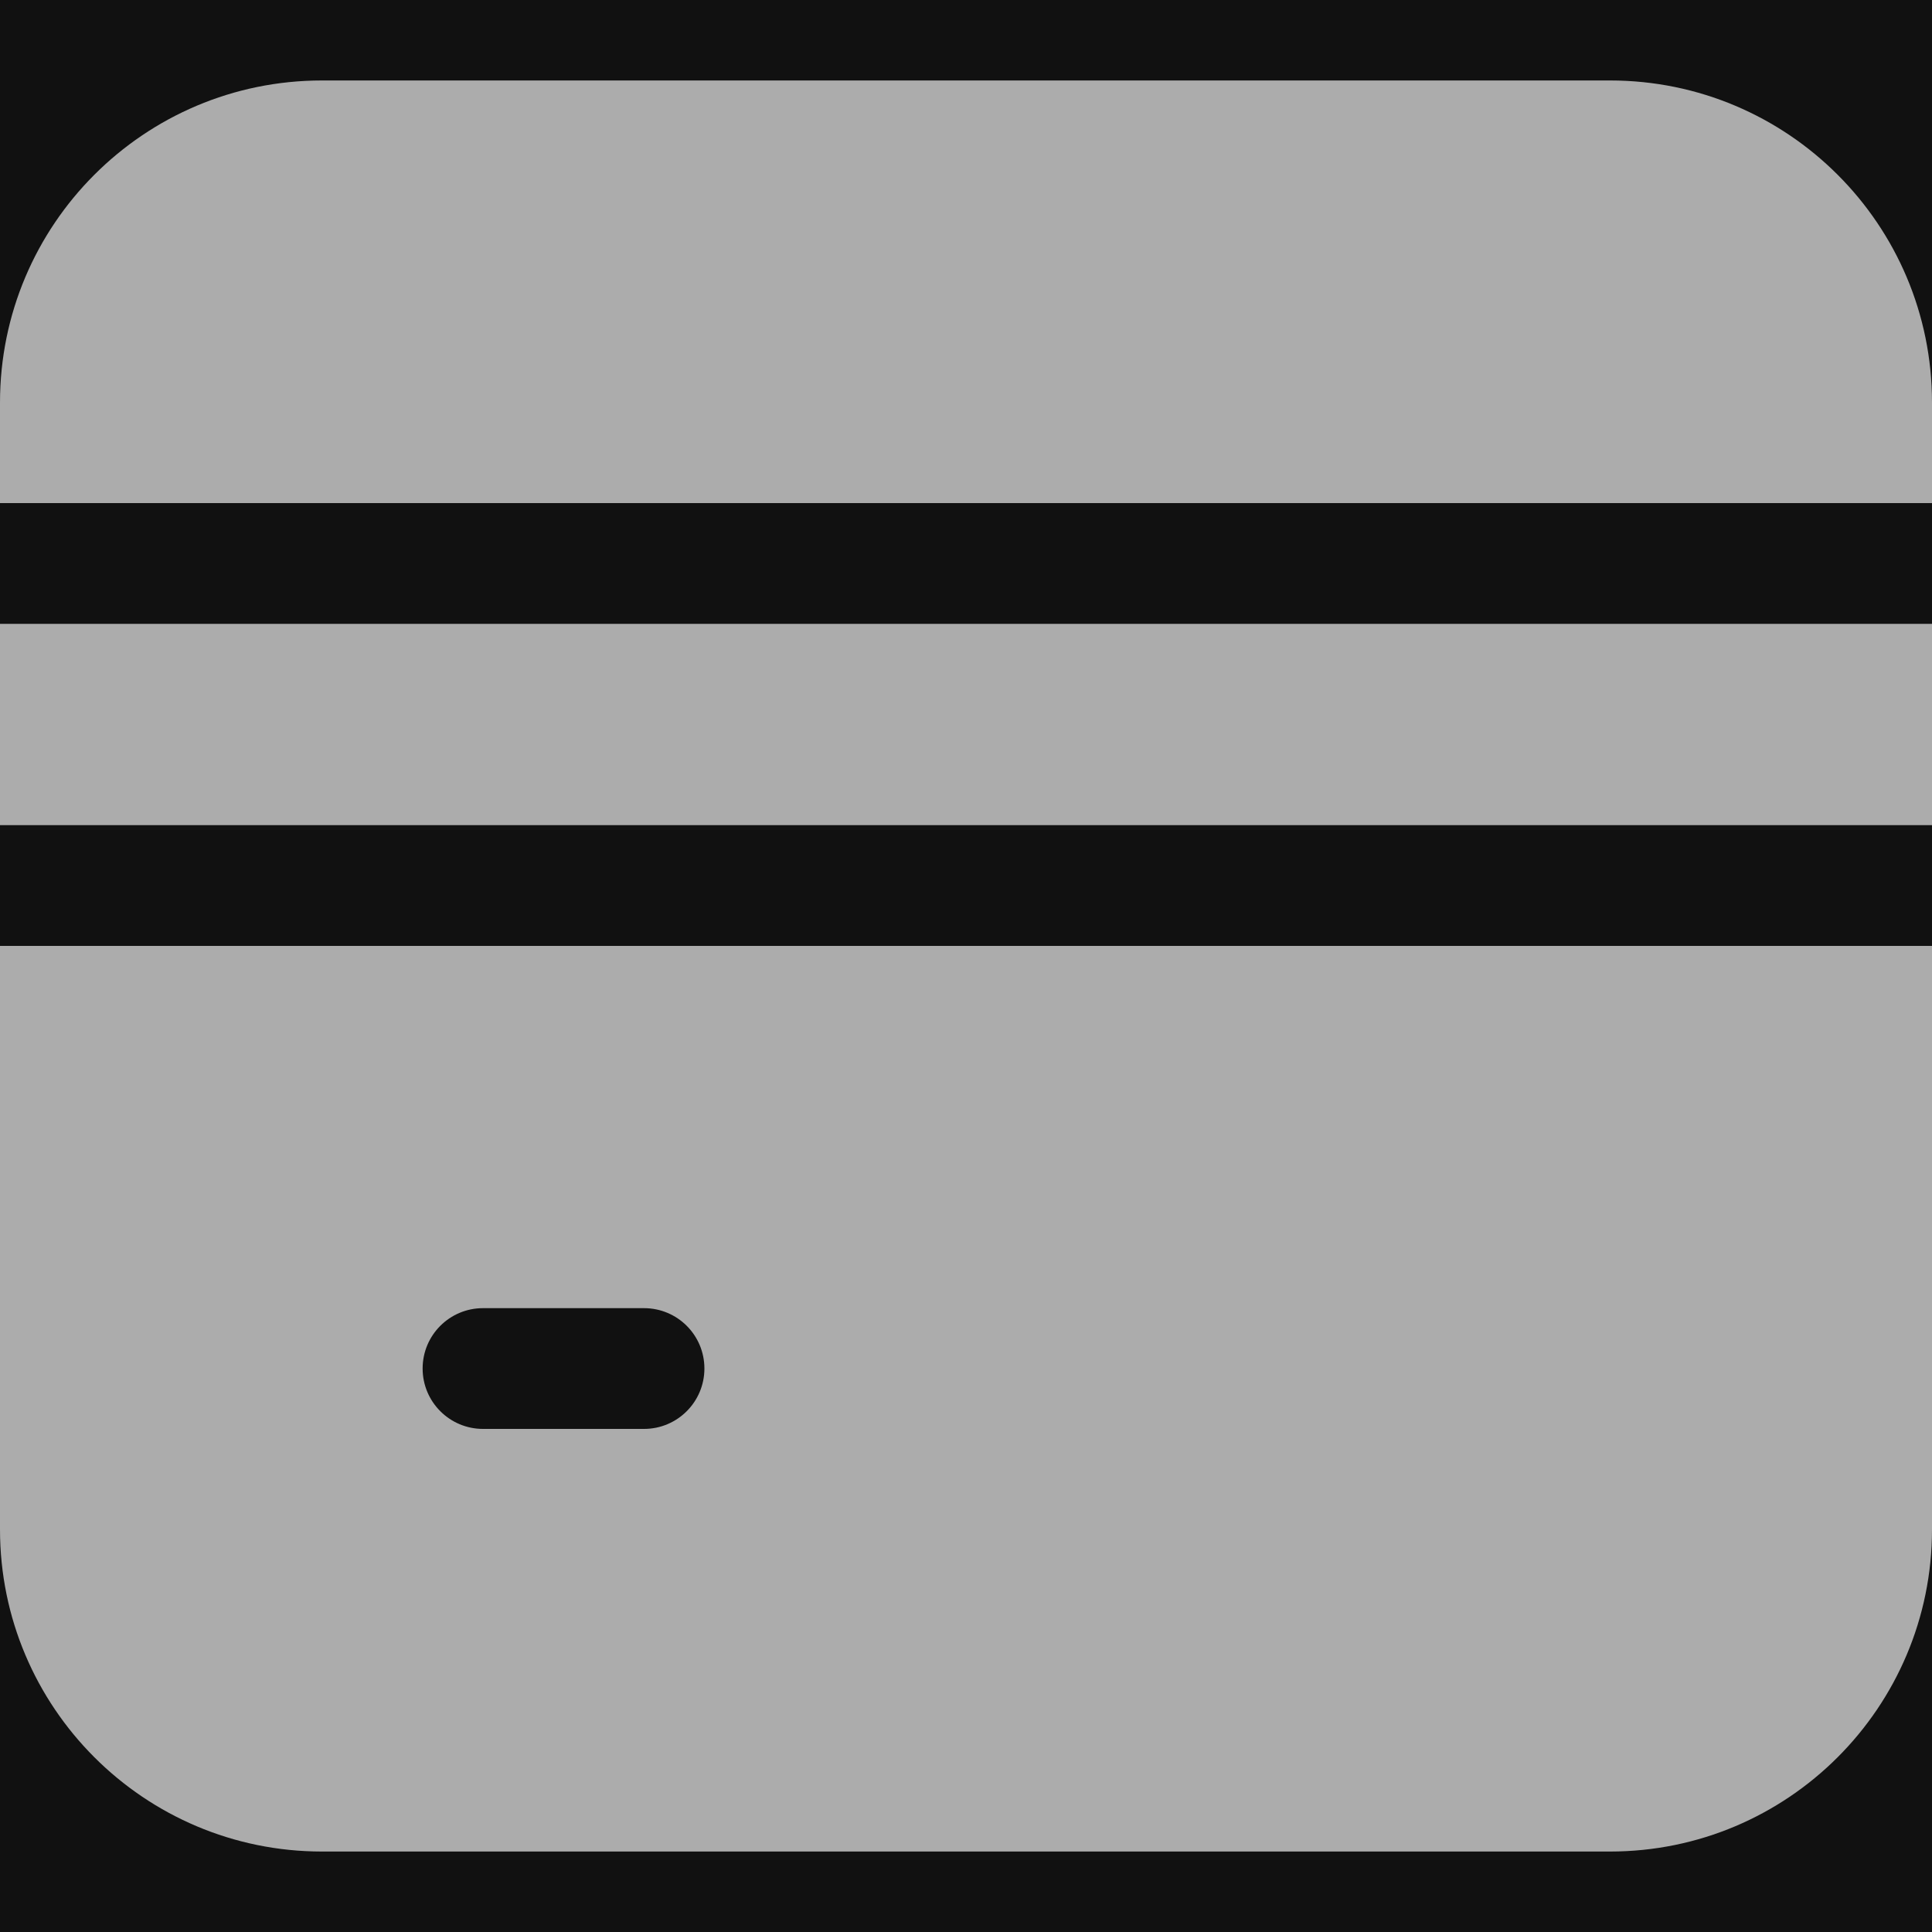
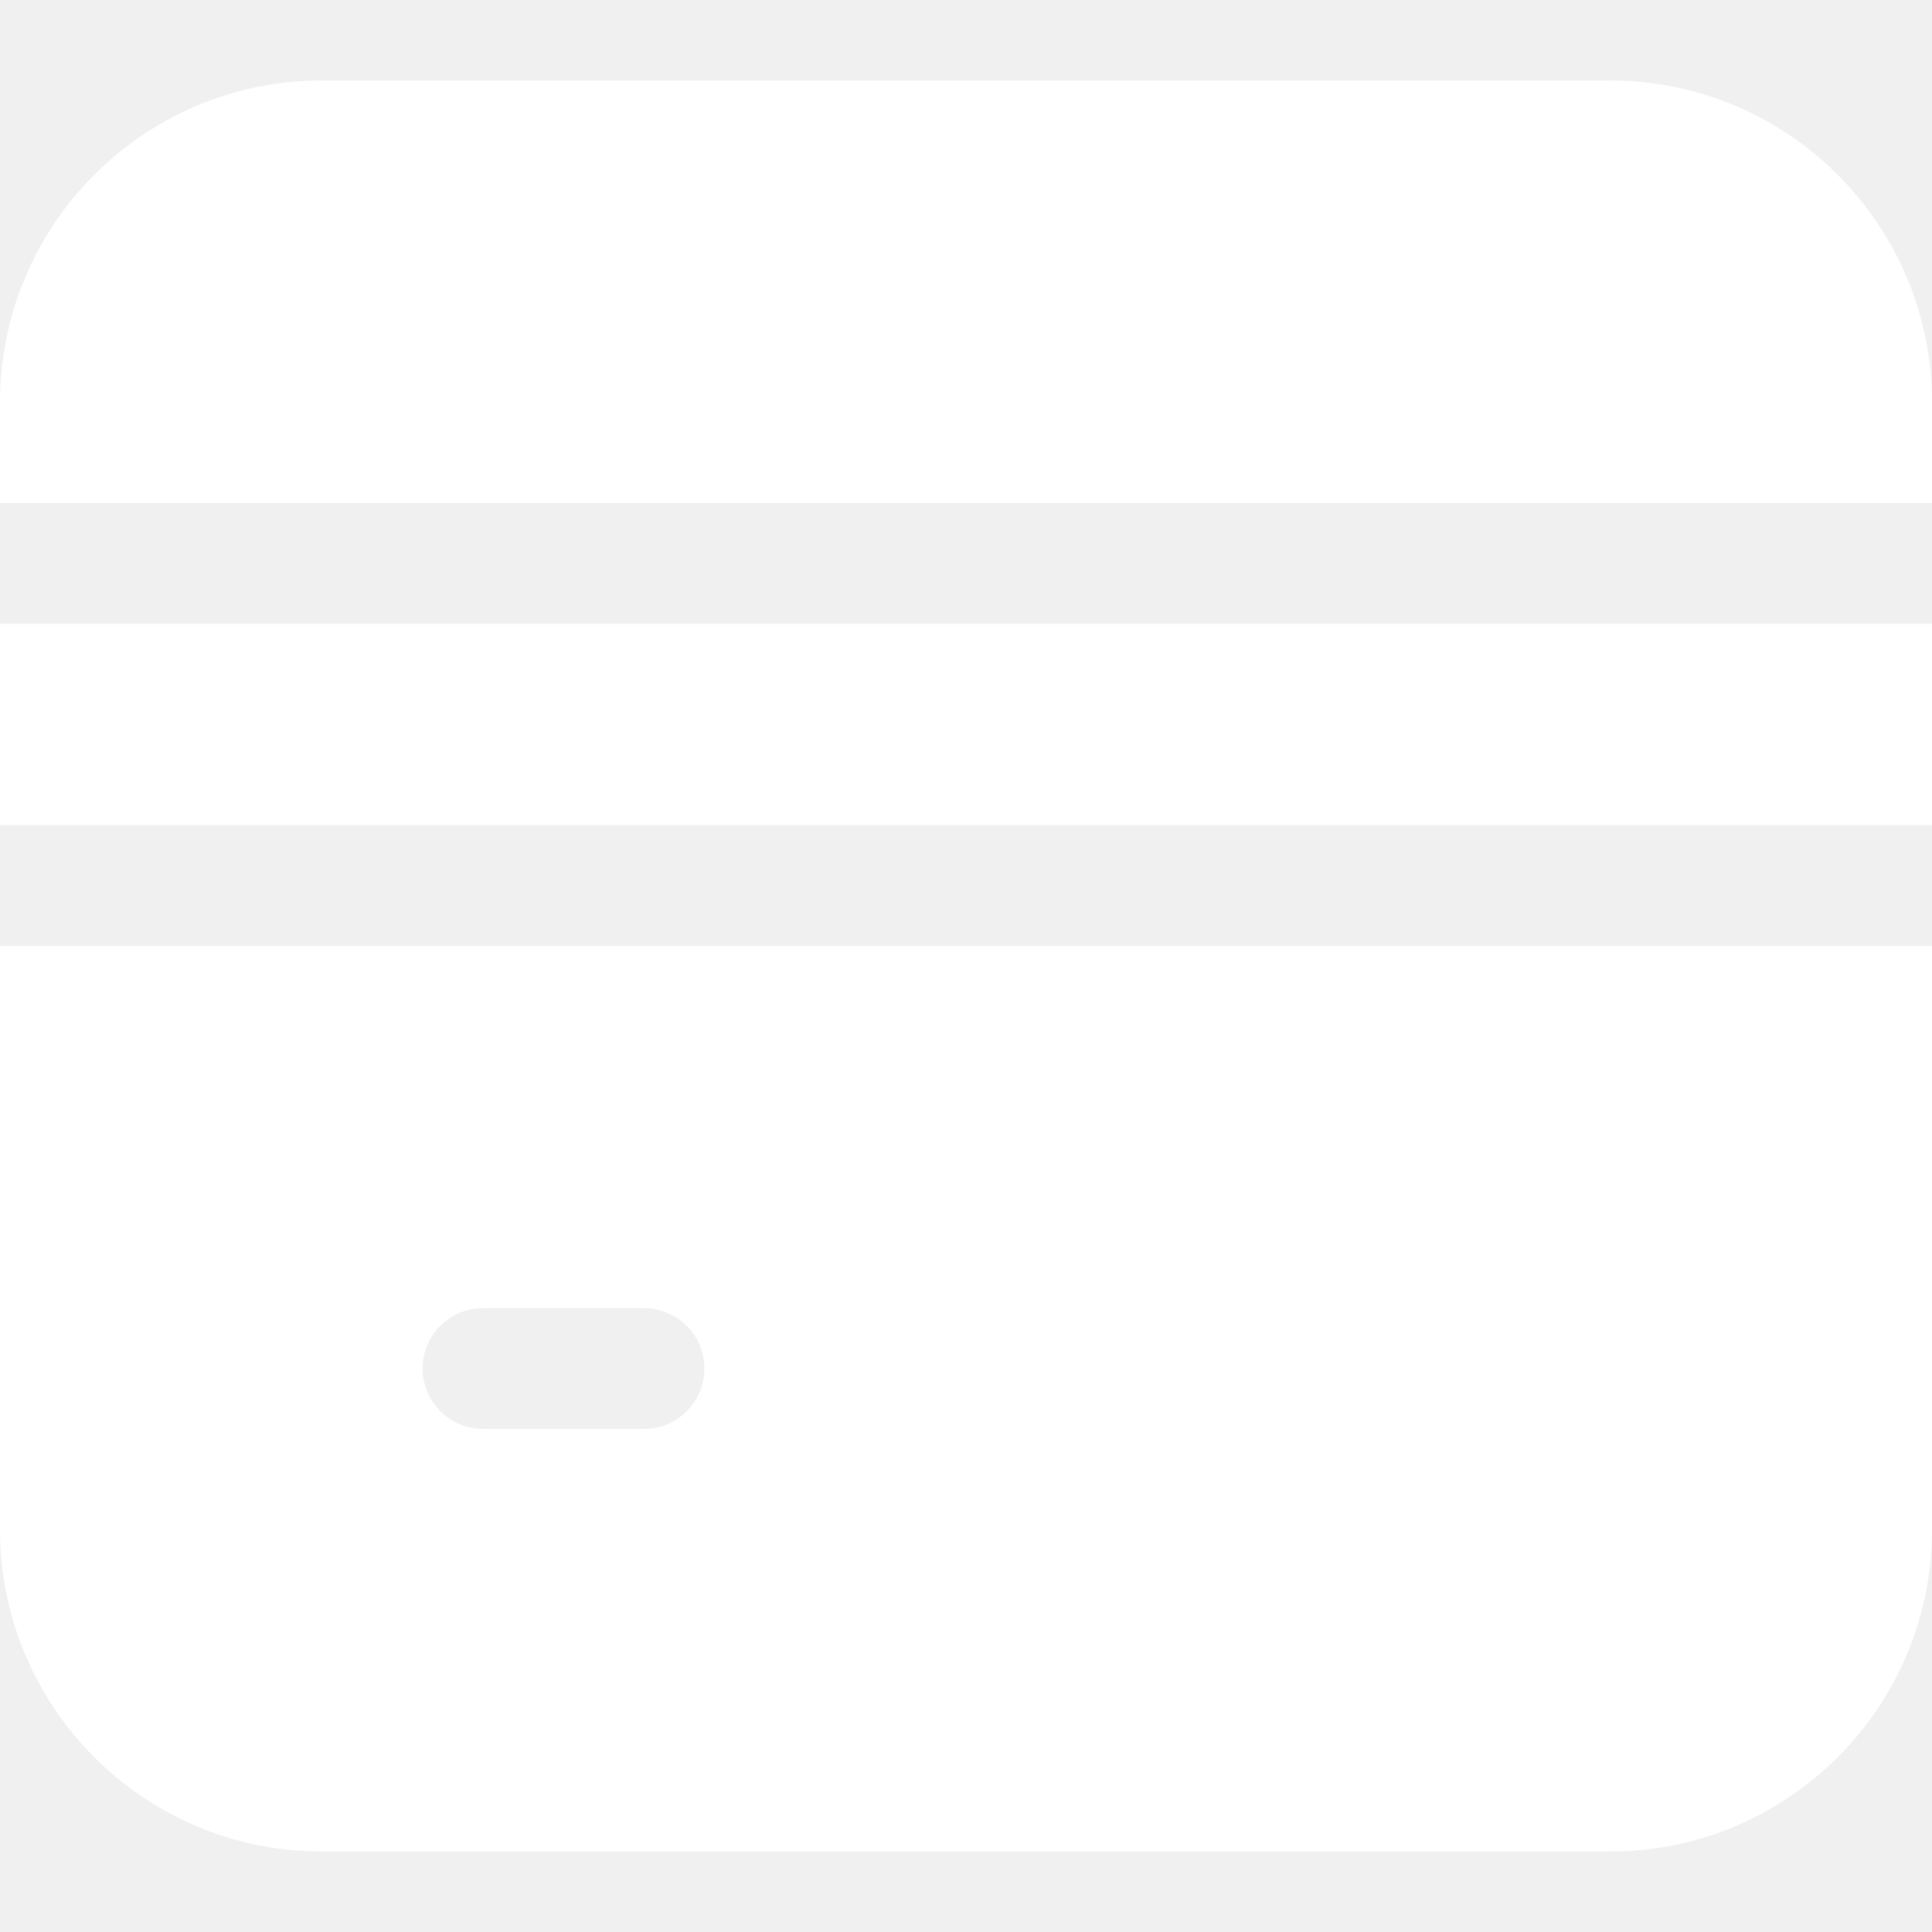
<svg xmlns="http://www.w3.org/2000/svg" width="20" height="20" viewBox="0 0 20 20" fill="none">
-   <g clip-path="url(#clip0_9059_377530)">
-     <rect width="20" height="20" fill="#111111" />
-     <path fill-rule="evenodd" clip-rule="evenodd" d="M0 4.167C0 2.326 1.492 0.833 3.333 0.833H16.667C18.508 0.833 20 2.326 20 4.167V5.208H0V4.167ZM20 8.542V6.458H0V8.542H20ZM20 9.792H0V15.833C0 17.674 1.492 19.167 3.333 19.167H16.667C18.508 19.167 20 17.674 20 15.833V9.792ZM5 13.542C4.655 13.542 4.375 13.821 4.375 14.167C4.375 14.512 4.655 14.792 5 14.792H6.667C7.012 14.792 7.292 14.512 7.292 14.167C7.292 13.821 7.012 13.542 6.667 13.542H5Z" fill="white" fill-opacity="0.65" />
-   </g>
-   <defs>
-     <clipPath id="clip0_9059_377530">
-       <rect width="20" height="20" fill="white" />
-     </clipPath>
-   </defs>
+   <path fill-rule="evenodd" clip-rule="evenodd" d="M0 4.167C0 2.326 1.492 0.833 3.333 0.833H16.667C18.508 0.833 20 2.326 20 4.167V5.208H0V4.167ZM20 8.542V6.458H0V8.542H20ZM20 9.792H0V15.833C0 17.674 1.492 19.167 3.333 19.167H16.667C18.508 19.167 20 17.674 20 15.833V9.792ZM5 13.542C4.655 13.542 4.375 13.821 4.375 14.167C4.375 14.512 4.655 14.792 5 14.792H6.667C7.012 14.792 7.292 14.512 7.292 14.167C7.292 13.821 7.012 13.542 6.667 13.542H5Z" fill="white" />
</svg>
